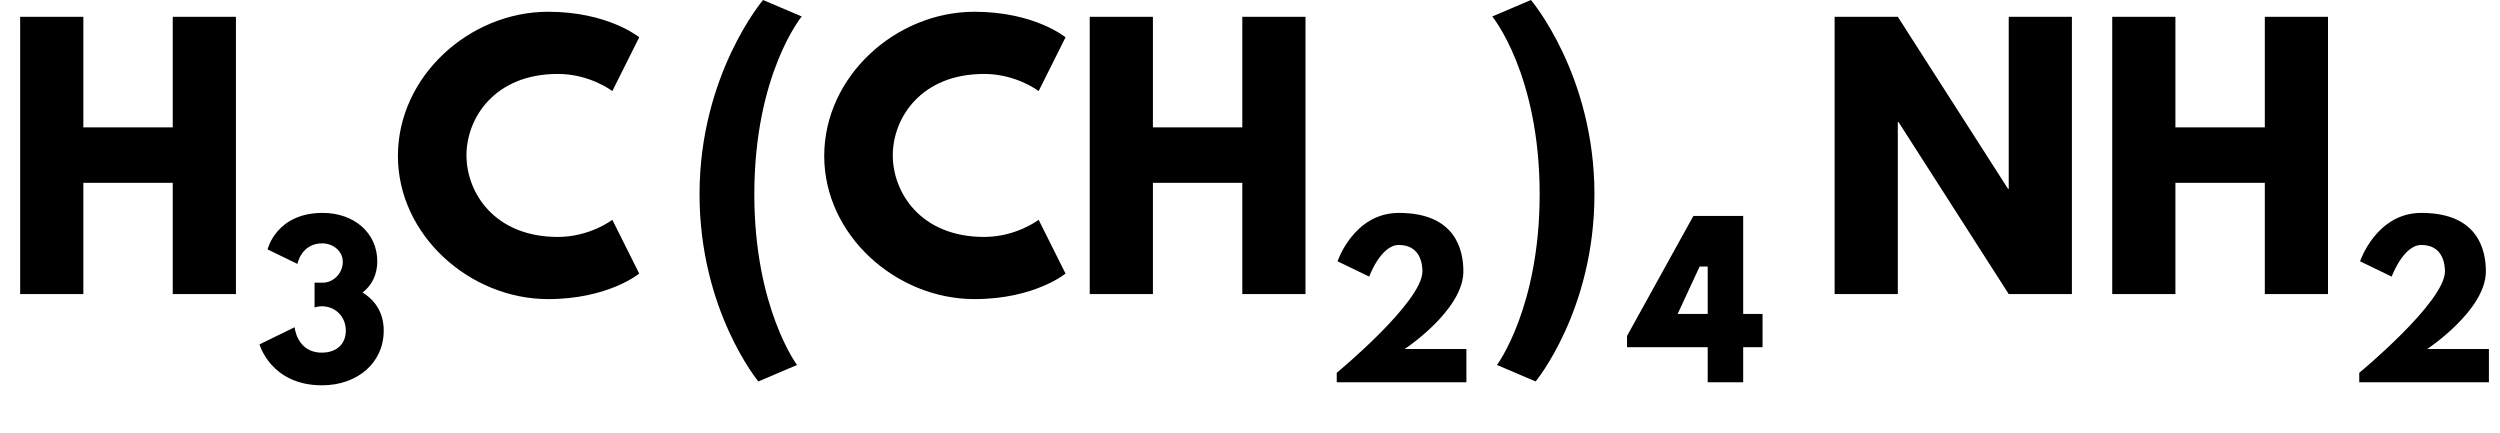
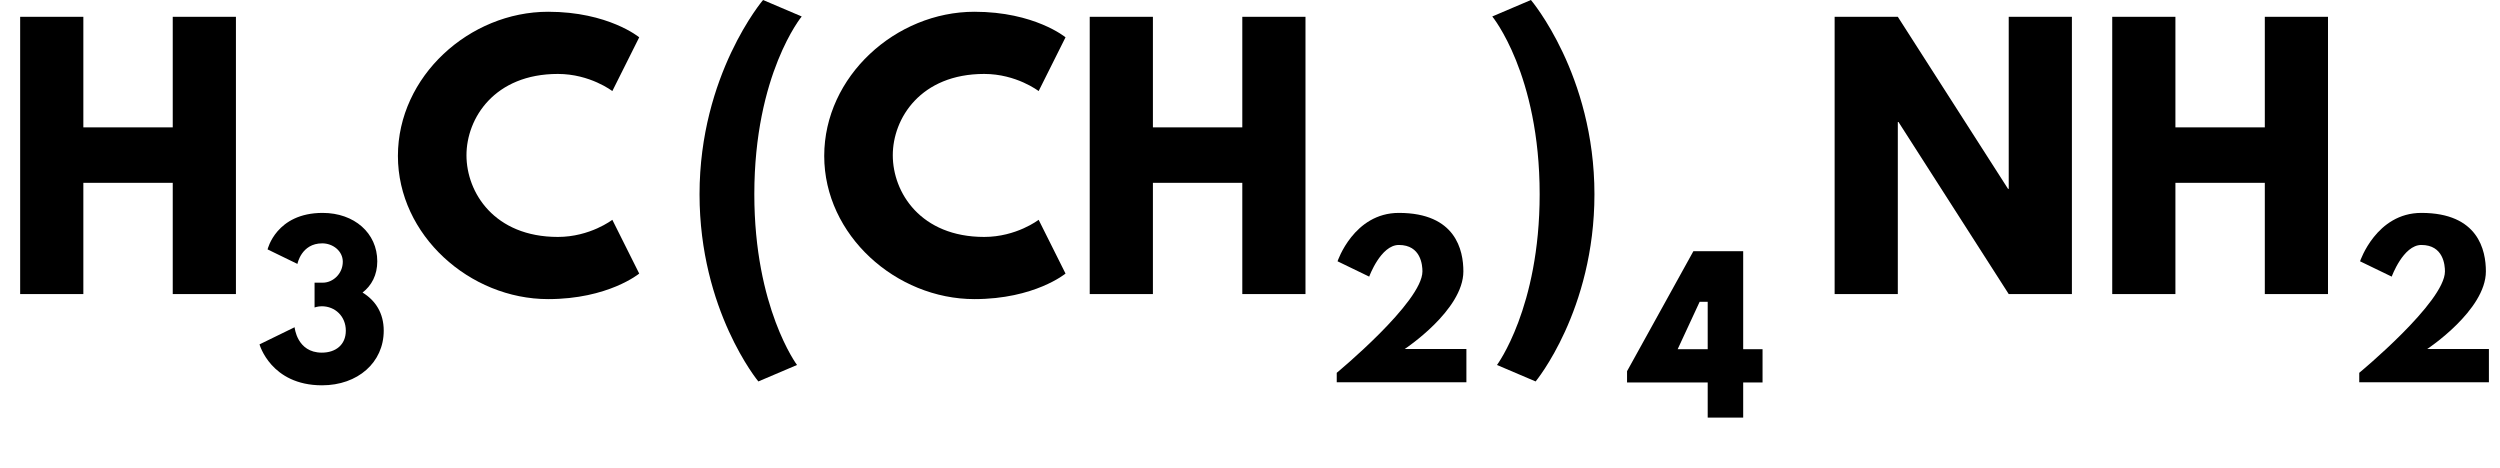
- <svg xmlns="http://www.w3.org/2000/svg" xmlns:xlink="http://www.w3.org/1999/xlink" viewBox="0 0 264.491 45.778" version="1.1" baseProfile="full">
+ <svg xmlns="http://www.w3.org/2000/svg" xmlns:xlink="http://www.w3.org/1999/xlink" viewBox="0 0 264.491 49.511" version="1.1" baseProfile="full">
  <defs>
    <path id="HussarBoldWeb-H" d="M248 331v-331h-188v825h188v-329h266v329h188v-825h-188v331h-266z" />
    <path id="HussarBoldWeb-three" d="M205 587l-148 72s42 181 273 181c157 0 271 -100 271 -240c0 -68 -28 -120 -73 -155c64 -39 105 -102 105 -189c0 -158 -129 -271 -306 -271c-254 0 -310 203 -310 203l174 85s11 -126 135 -126c69 0 119 39 119 109c0 71 -53 121 -119 121c-20 0 -36 -6 -36 -6v123h41  c50 0 99 44 99 104c0 53 -49 91 -102 91c-104 0 -123 -102 -123 -102z" />
    <path id="HussarBoldWeb-C" d="M499 170c96 0 162 51 162 51l80 -160s-92 -76 -271 -76c-233 0 -447 190 -447 426c0 237 213 429 447 429c179 0 271 -76 271 -76l-80 -160s-66 51 -162 51c-189 0 -272 -132 -272 -242c0 -111 83 -243 272 -243z" />
    <path id="HussarBoldWeb-two" d="M363 681c-90 0 -147 -157 -147 -157l-157 76s80 240 304 240c283 0 320 -186 320 -290c0 -193 -291 -385 -291 -385h306v-165h-643v47s425 351 425 503c0 30 -7 131 -117 131z" />
    <path id="HussarBoldWeb-parenleft" d="M345 -211l-115 -49s-175 211 -175 557c0 356 189 578 189 578l115 -49s-141 -171 -141 -529c0 -338 127 -508 127 -508z" />
    <path id="HussarBoldWeb-parenright" d="M173 -260l-115 49s127 170 127 508c0 358 -141 529 -141 529l115 49s189 -222 189 -578c0 -346 -175 -557 -175 -557z" />
    <path id="HussarBoldWeb-four" d="M646 825v-486h96v-165h-96v-174h-176v174h-400v56l329 595h247zM470 574h-40l-109 -235h149v235z" />
    <path id="HussarBoldWeb-N" d="M248 512v-512h-188v825h188l328 -512h2v512h188v-825h-188l-328 512h-2z" />
  </defs>
  <use xlink:href="#HussarBoldWeb-H" transform="matrix(0.03555556 0 0 -0.03555556 0 31.11111)" fill="black" />
  <use xlink:href="#HussarBoldWeb-three" transform="matrix(0.02133333 0 0 -0.02133333 27.09333 40.44444)" fill="black" />
  <use xlink:href="#HussarBoldWeb-C" transform="matrix(0.03555556 0 0 -0.03555556 41.28 31.11111)" fill="black" />
  <use xlink:href="#HussarBoldWeb-C" transform="matrix(0.03555556 0 0 -0.03555556 86.38222 31.11111)" fill="black" />
  <use xlink:href="#HussarBoldWeb-H" transform="matrix(0.03555556 0 0 -0.03555556 113.1556 31.11111)" fill="black" />
  <use xlink:href="#HussarBoldWeb-two" transform="matrix(0.02133333 0 0 -0.02133333 140.2489 40.44444)" fill="black" />
  <use xlink:href="#HussarBoldWeb-parenleft" transform="matrix(0.03555556 0 0 -0.03555556 72.05333 31.11111)" fill="black" />
  <use xlink:href="#HussarBoldWeb-parenright" transform="matrix(0.03555556 0 0 -0.03555556 156.3129 31.11111)" fill="black" />
-   <use xlink:href="#HussarBoldWeb-four" transform="matrix(0.02133333 0 0 -0.02133333 170.6418 40.44444)" fill="black" />
+   <use xlink:href="#HussarBoldWeb-four" transform="matrix(0.02133333 0 0 -0.02133333 170.6418 44.17778)" fill="black" />
  <use xlink:href="#HussarBoldWeb-N" transform="matrix(0.03555556 0 0 -0.03555556 191.9644 31.11111)" fill="black" />
  <use xlink:href="#HussarBoldWeb-H" transform="matrix(0.03555556 0 0 -0.03555556 221.3333 31.11111)" fill="black" />
  <use xlink:href="#HussarBoldWeb-two" transform="matrix(0.02133333 0 0 -0.02133333 248.4267 40.44444)" fill="black" />
</svg>
